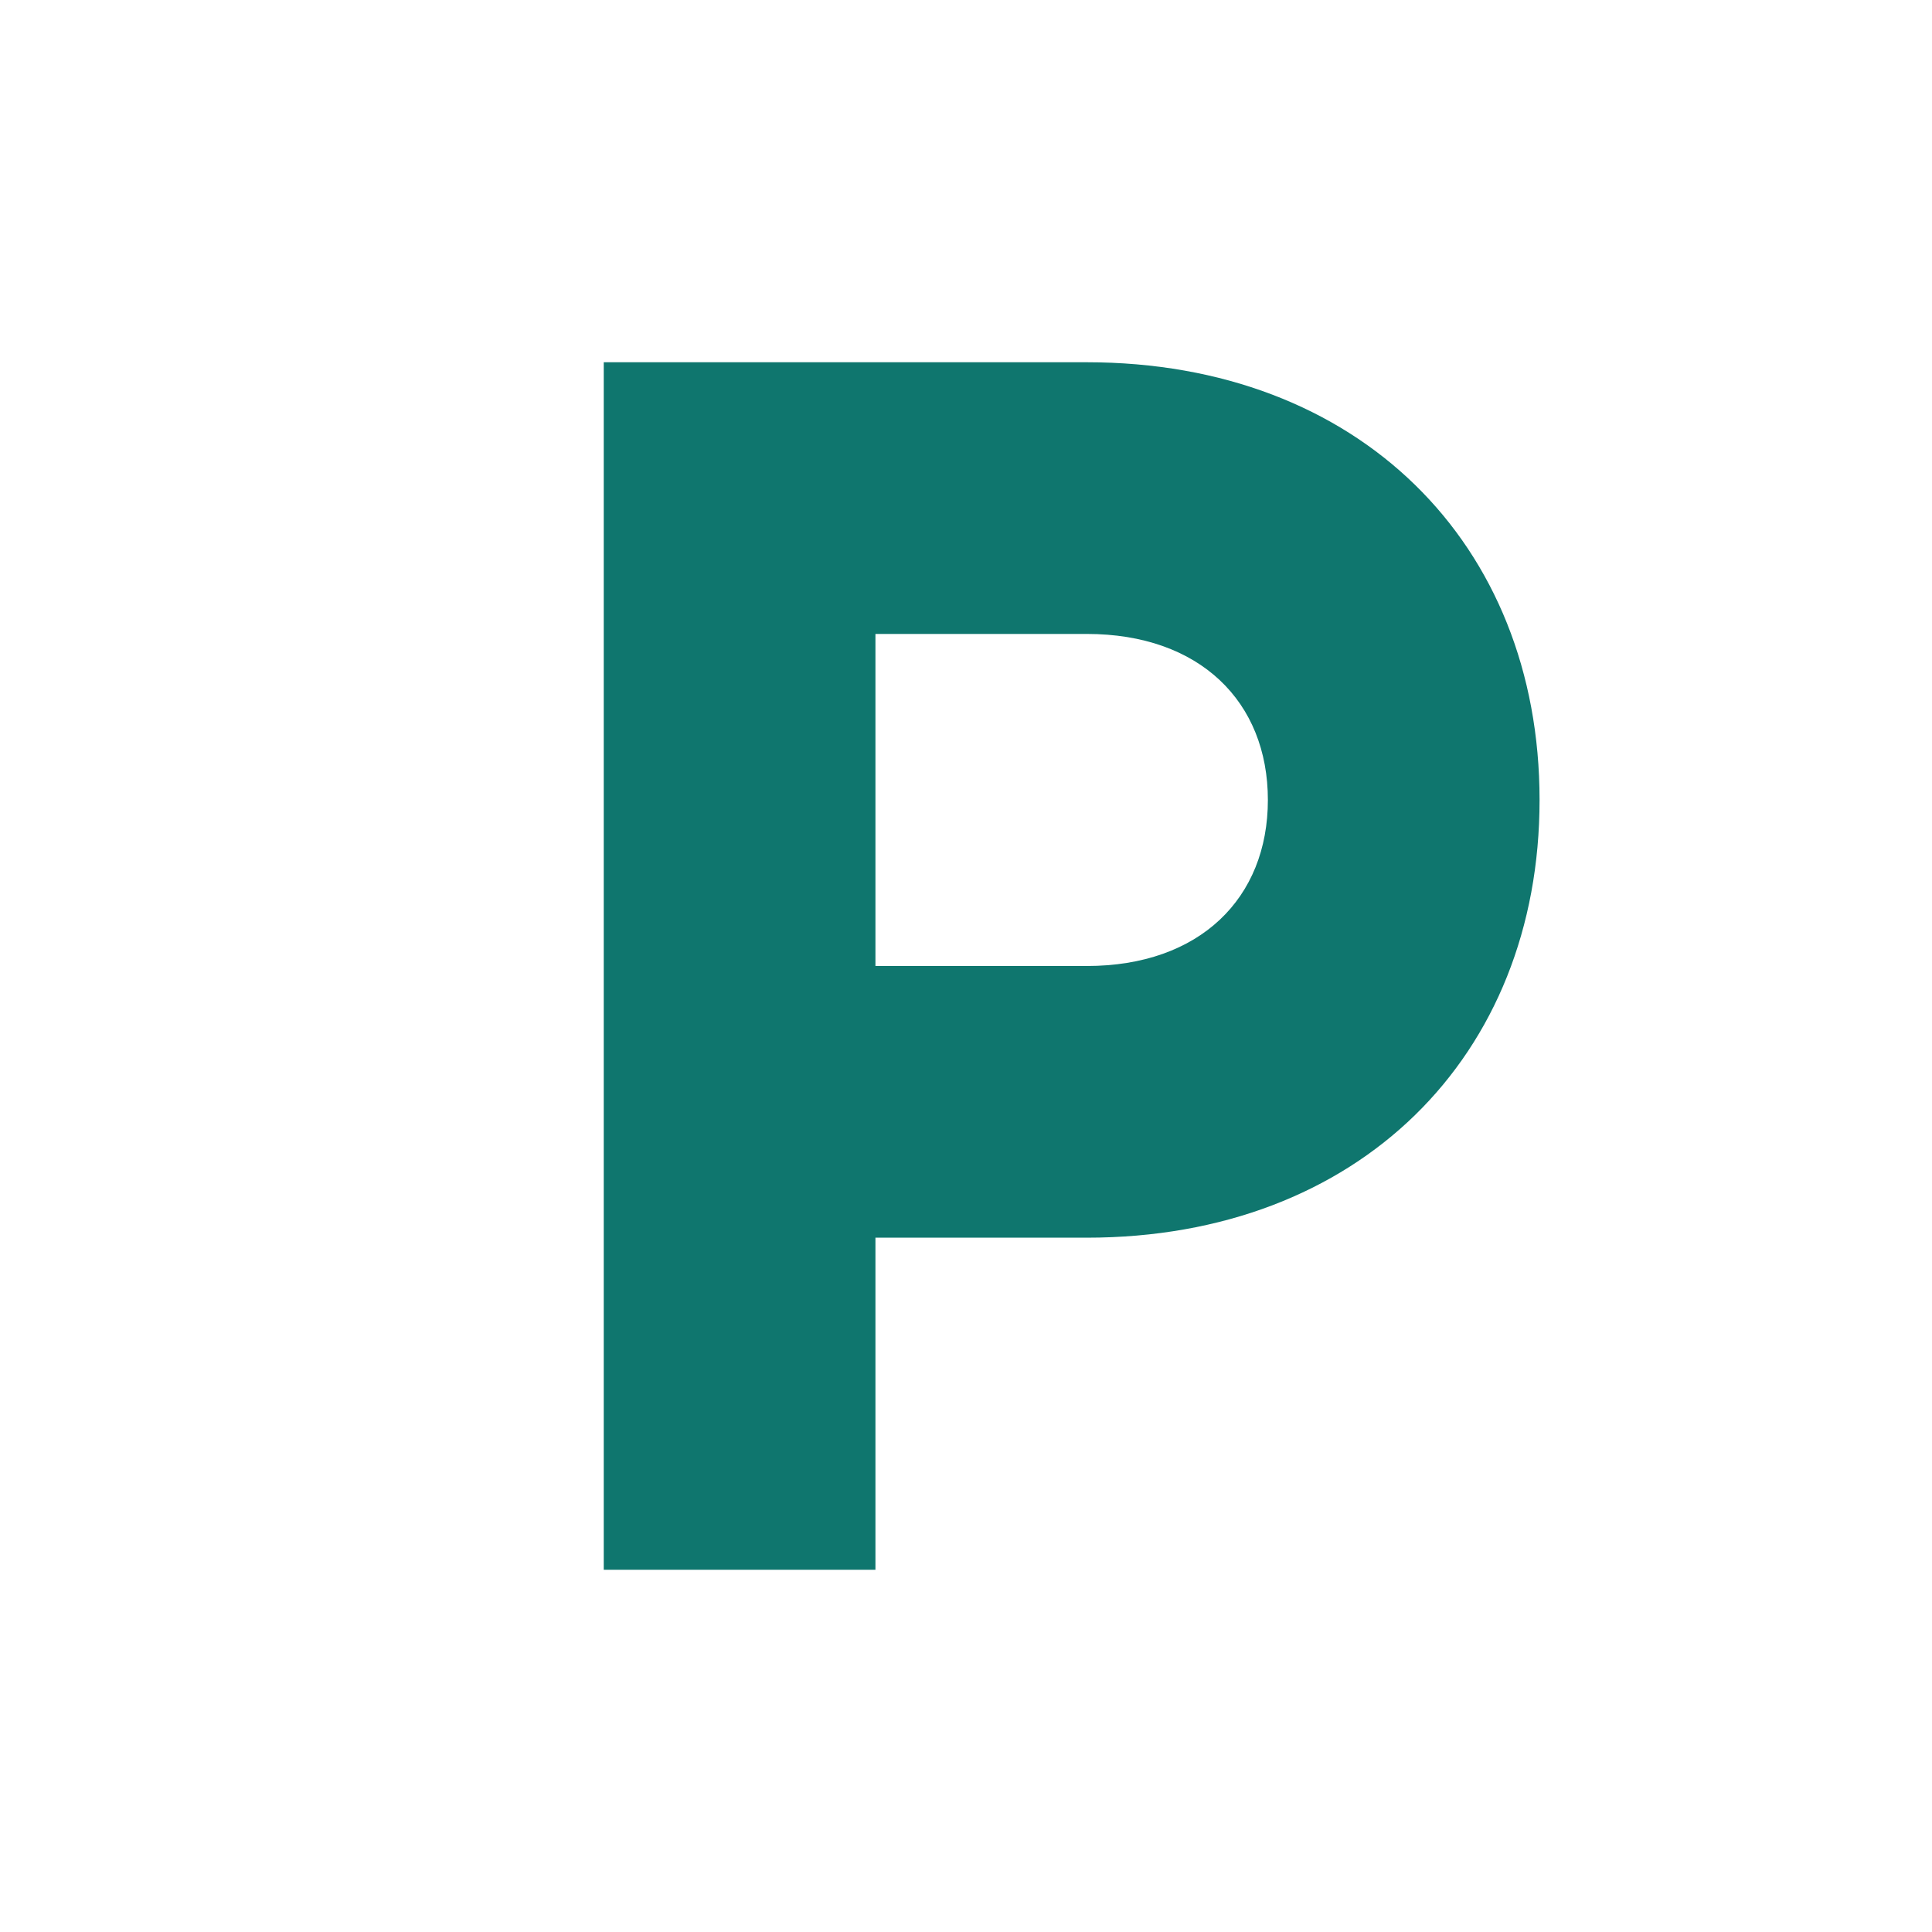
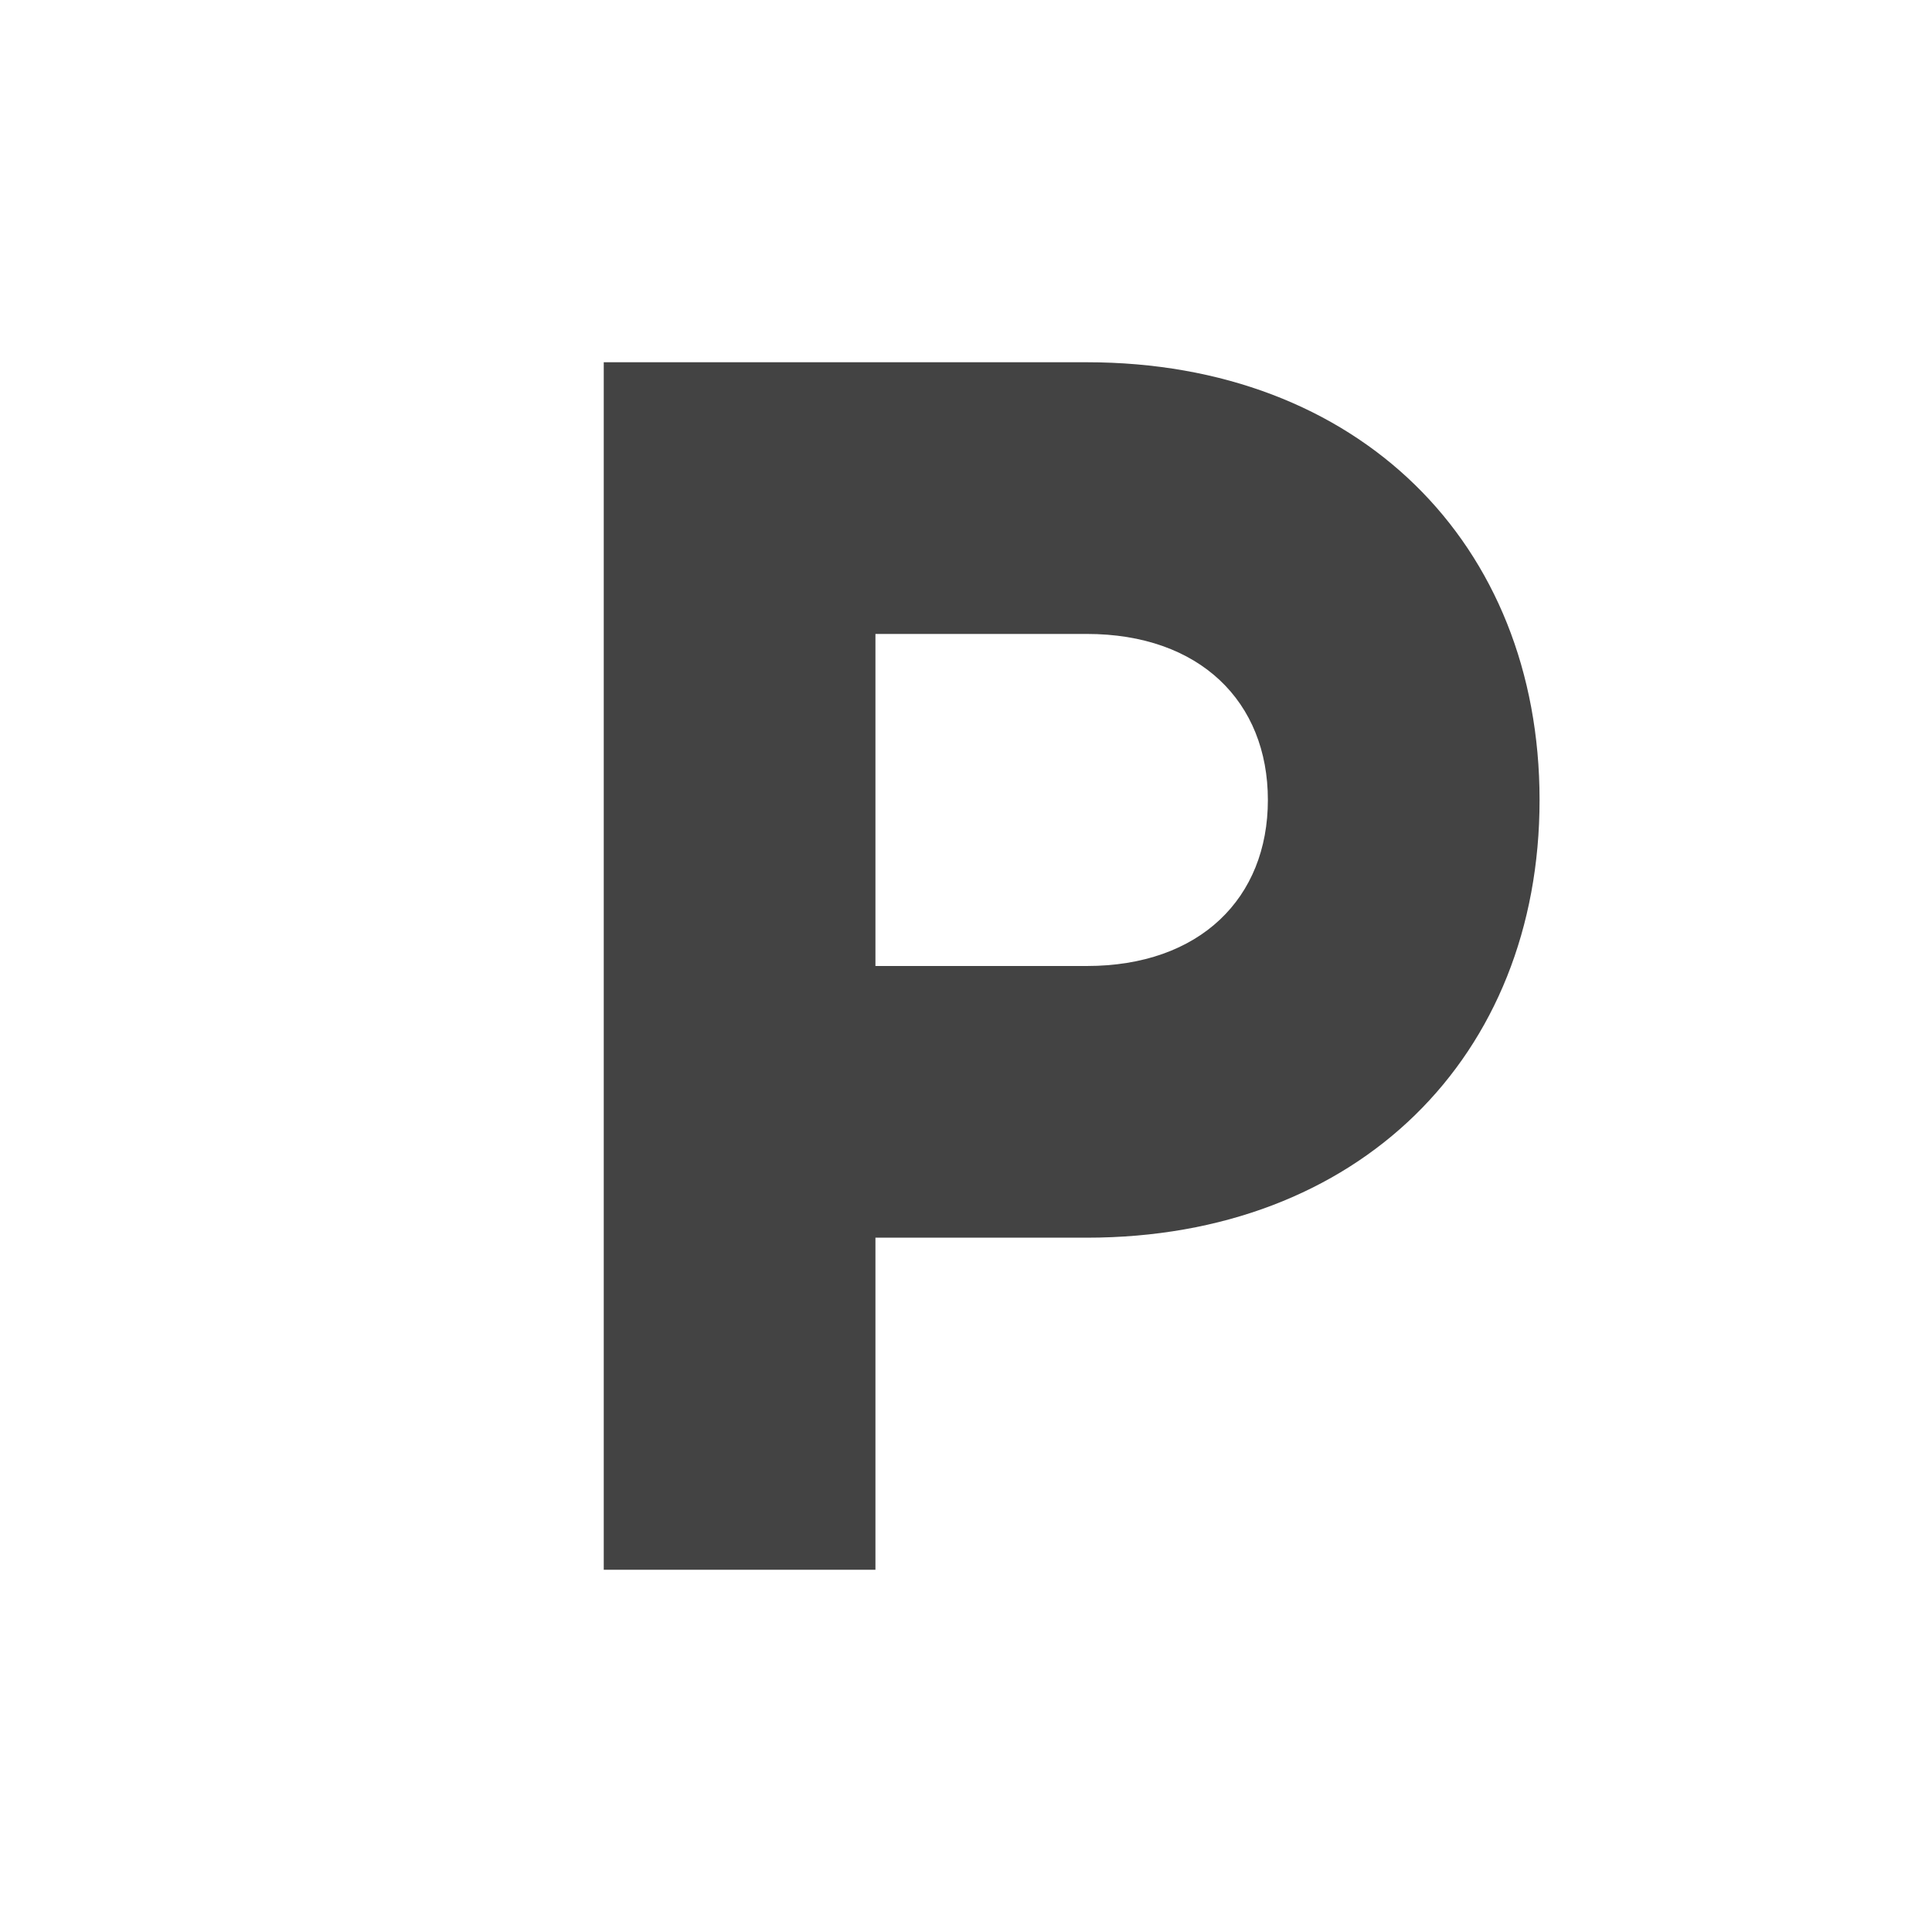
<svg xmlns="http://www.w3.org/2000/svg" viewBox="0 0 512 512">
-   <path fill="#0f766e" d="M160 96h128c72 0 120 48 120 116s-48 116-120 116h-56v88h-72V96Zm72 72v88h56c30 0 48-18 48-44s-18-44-48-44h-56Z" />
+   <path fill="#434343" d="M160 96h128c72 0 120 48 120 116s-48 116-120 116h-56v88h-72V96Zm72 72v88h56c30 0 48-18 48-44s-18-44-48-44h-56Z" />
</svg>
